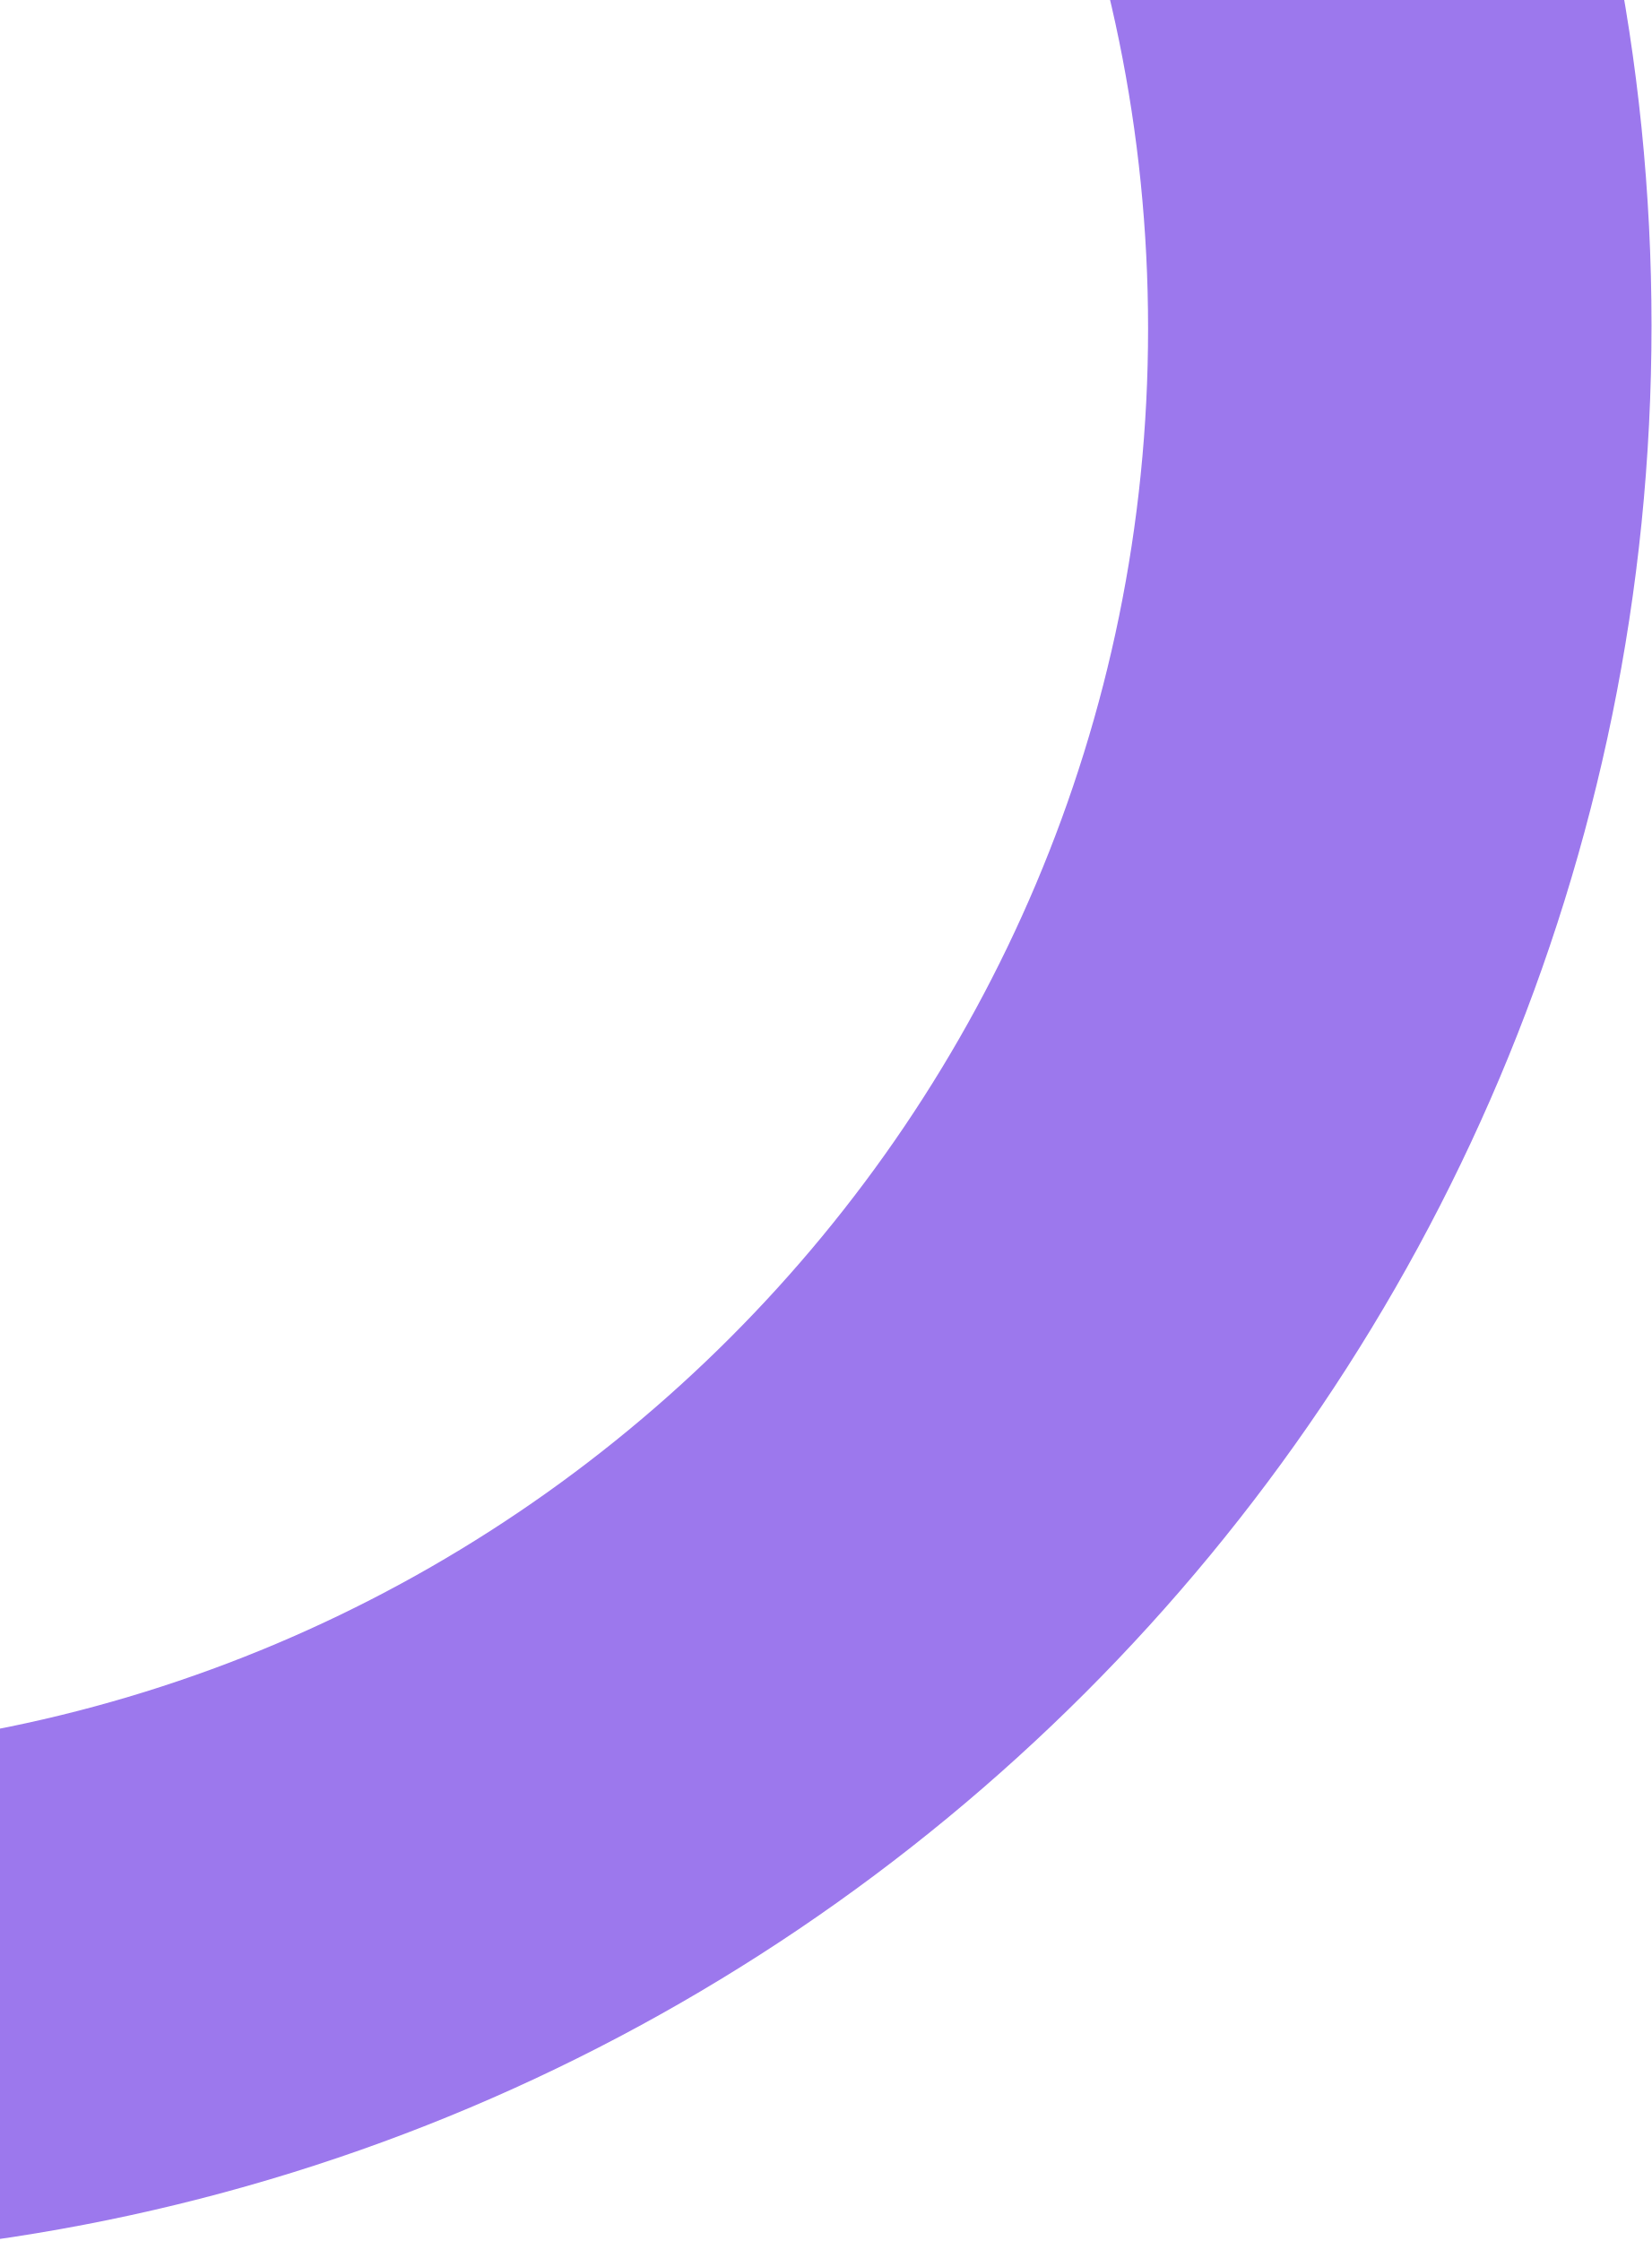
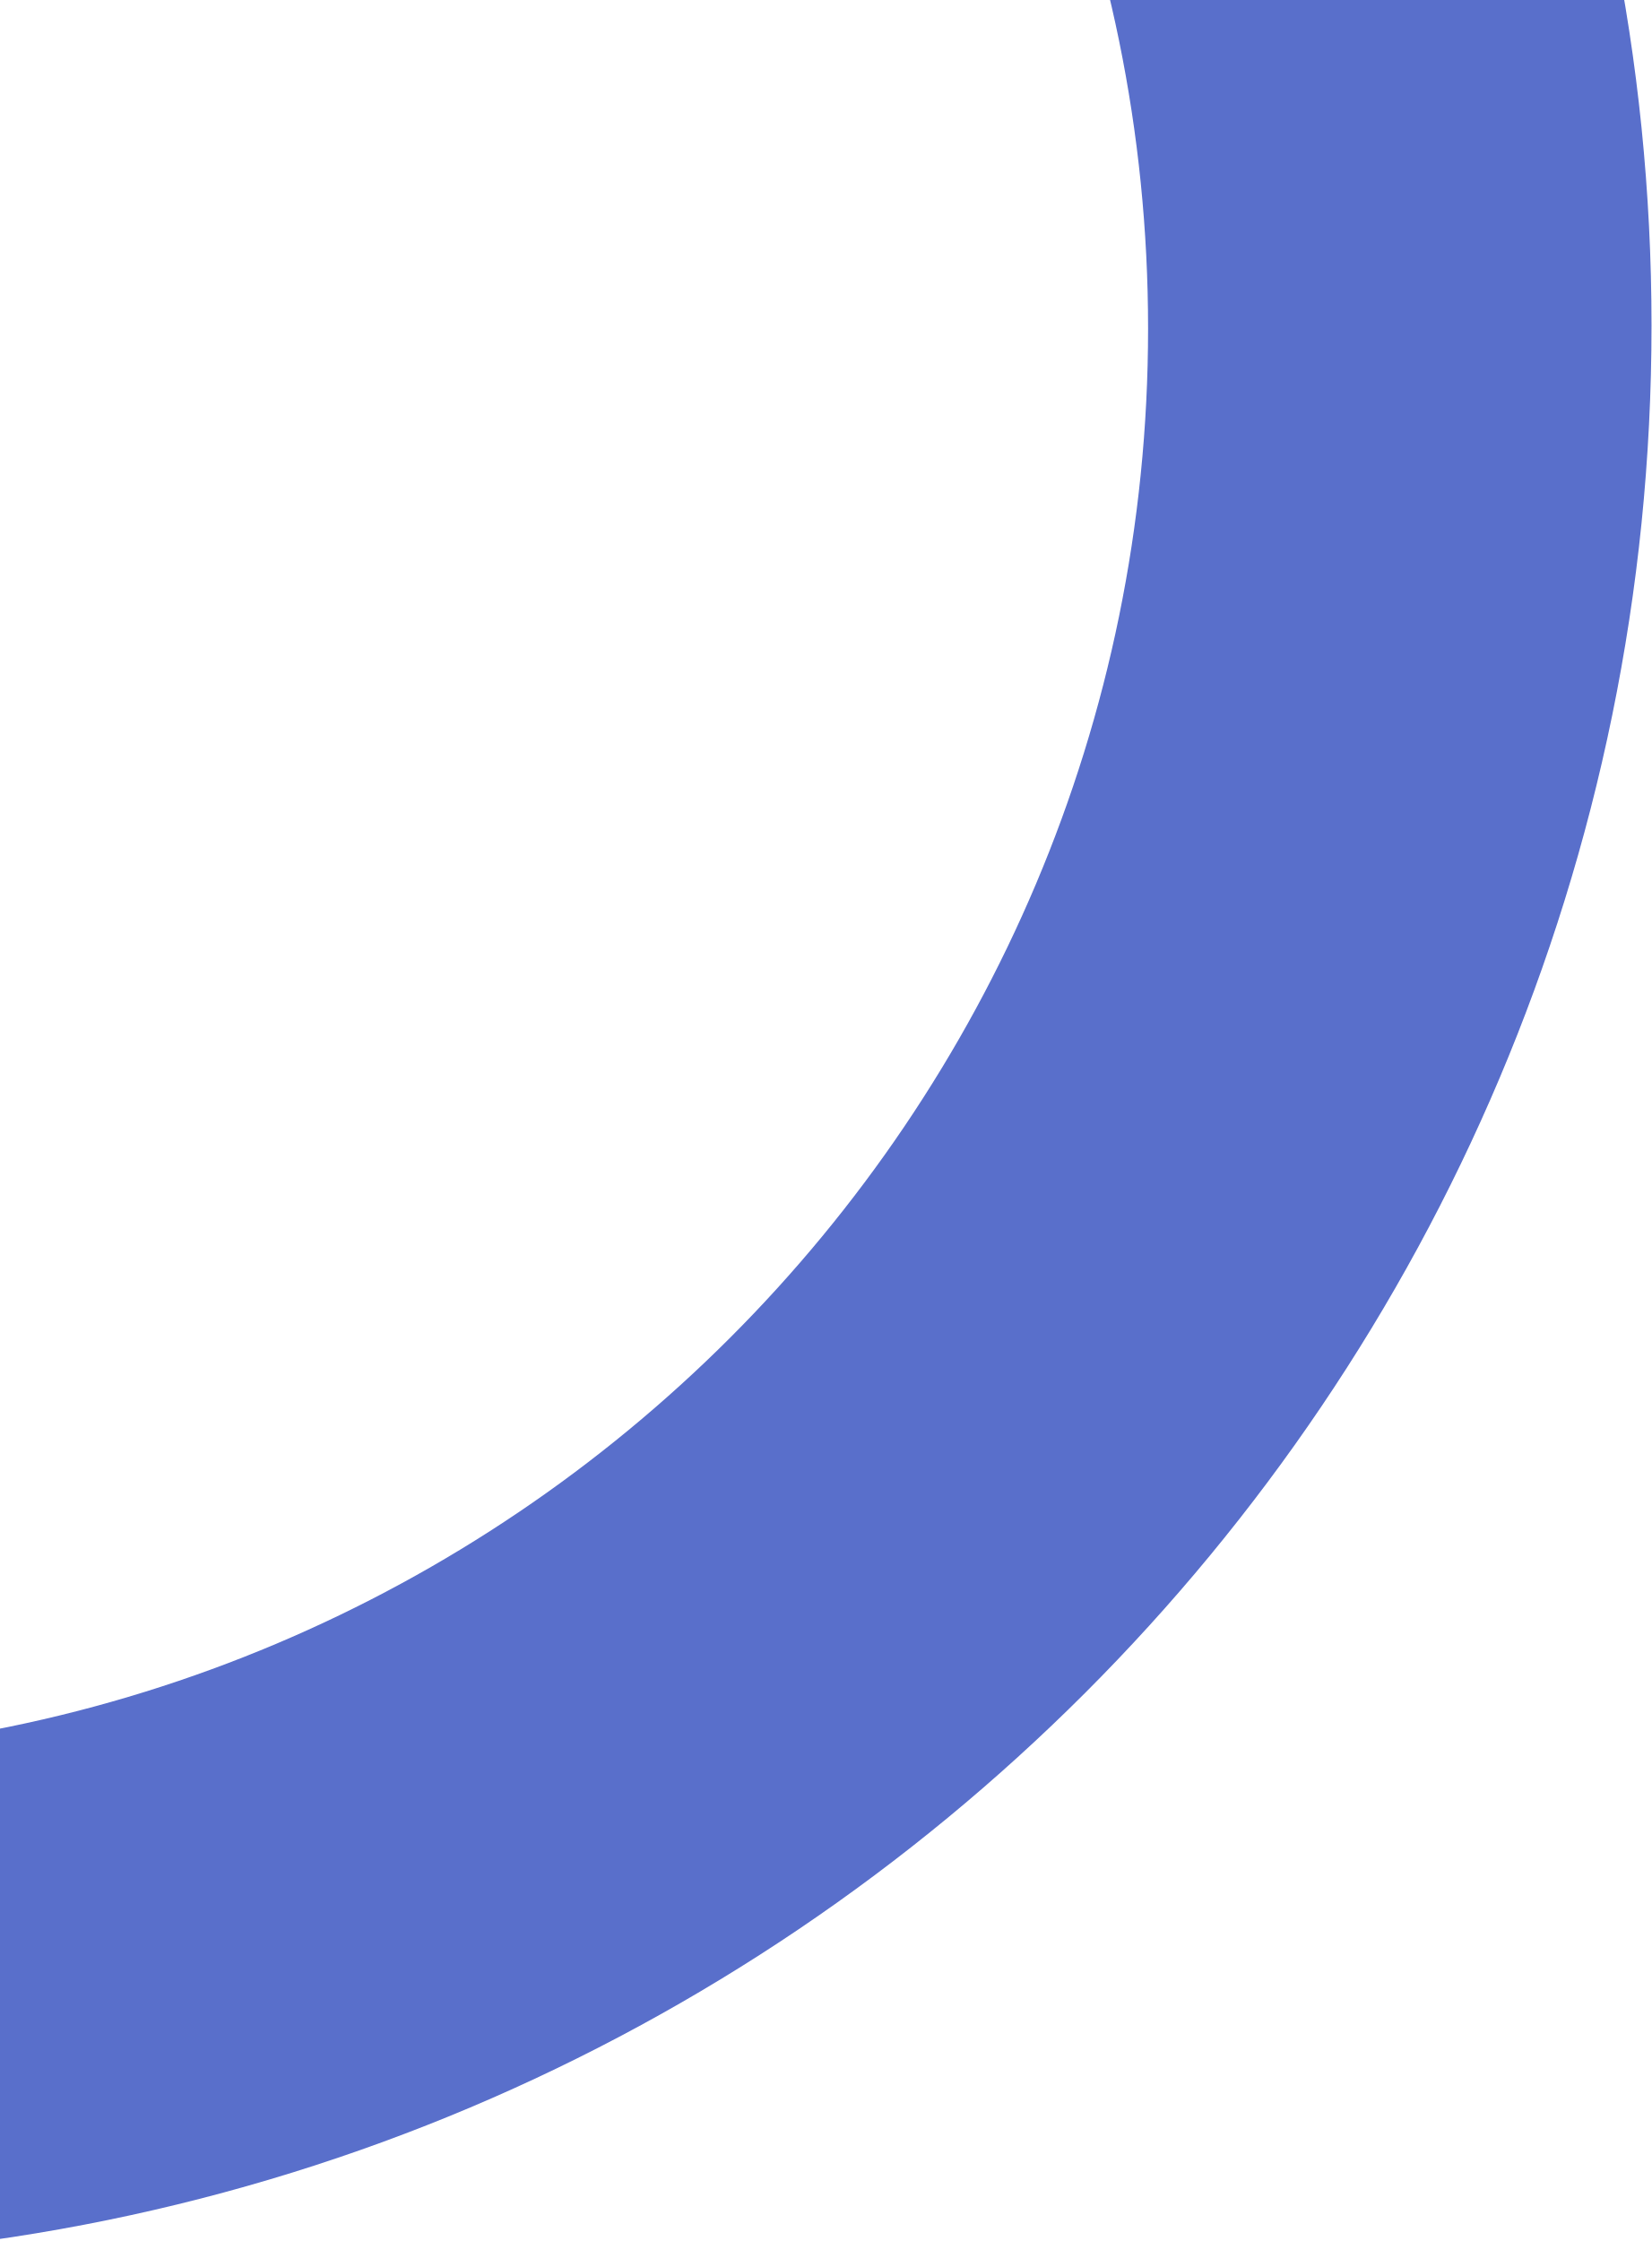
<svg xmlns="http://www.w3.org/2000/svg" width="269" height="365">
-   <path fill="#6730E3" fill-opacity=".651" d="M-46 368c-173.97 0-315-141.03-315-315s141.03-315 315-315S269-120.97 269 53 127.97 368-46 368zm.5-82C82.906 286 187 181.906 187 53.5S82.906-179-45.5-179-278-74.906-278 53.5-173.906 286-45.5 286z" />
+   <path fill="#0122af" fill-opacity=".651" d="M-46 368c-173.97 0-315-141.03-315-315s141.03-315 315-315S269-120.97 269 53 127.97 368-46 368zm.5-82C82.906 286 187 181.906 187 53.5S82.906-179-45.5-179-278-74.906-278 53.5-173.906 286-45.5 286z" />
</svg>
